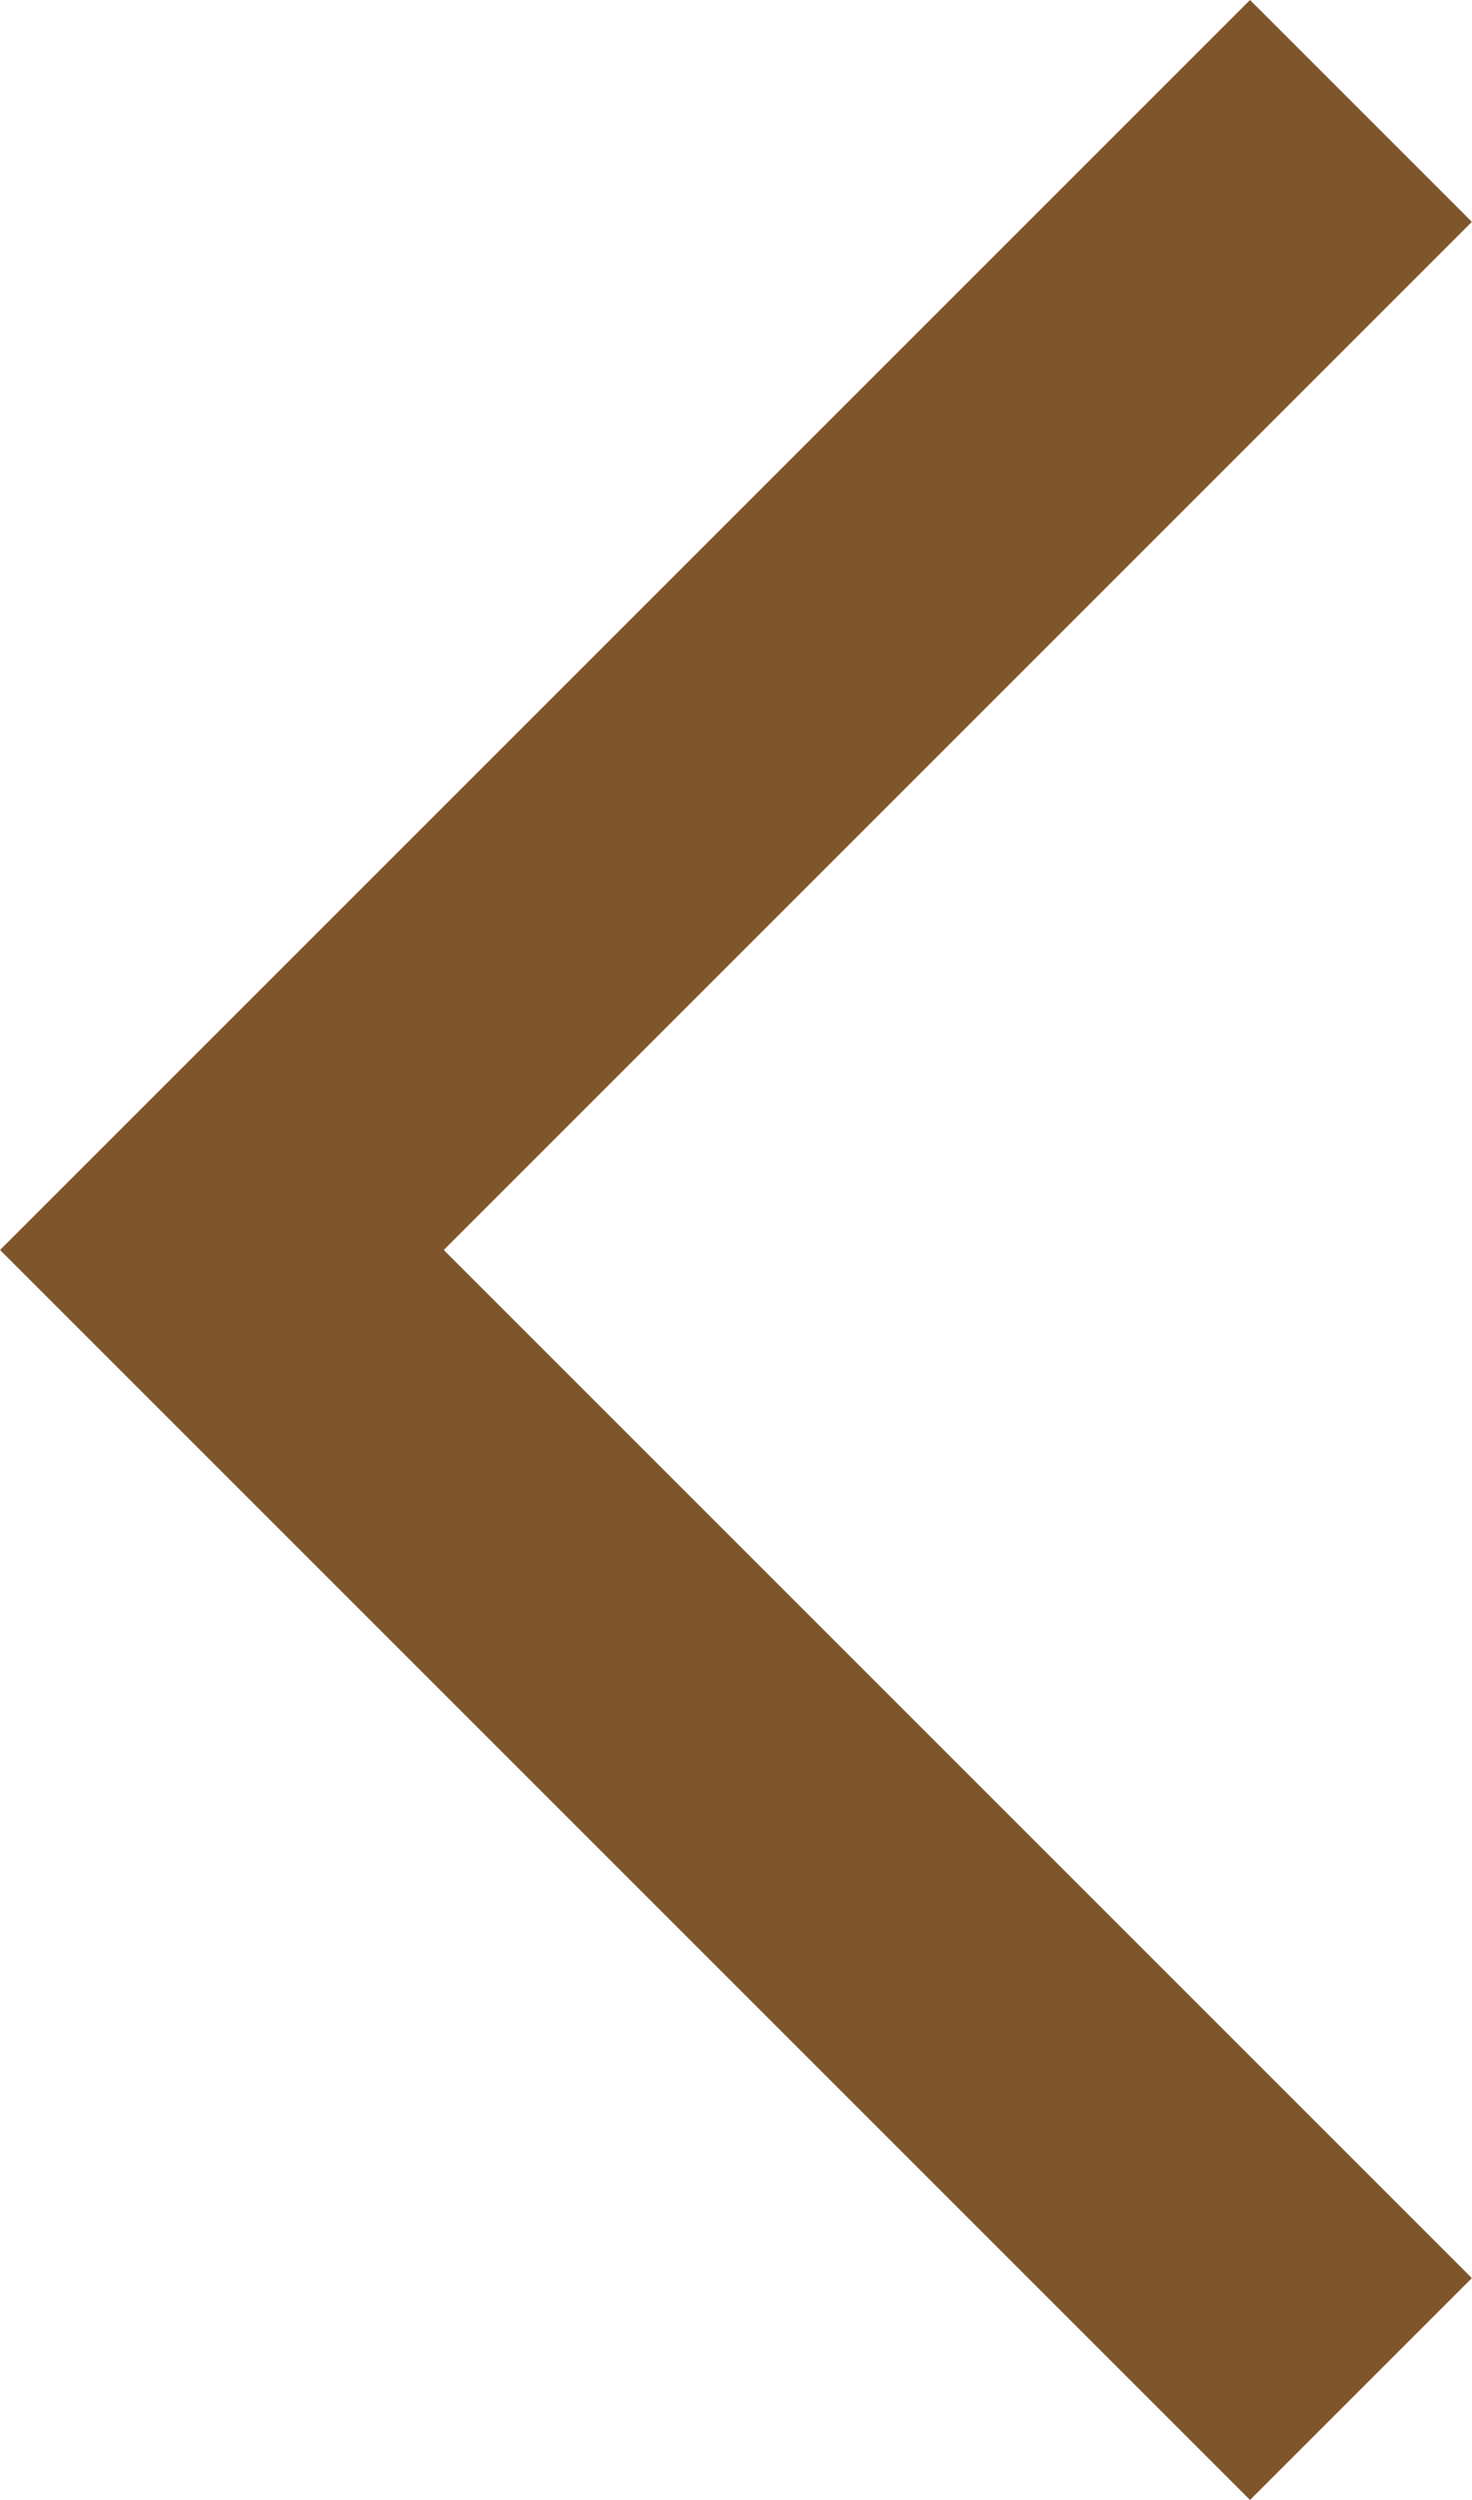
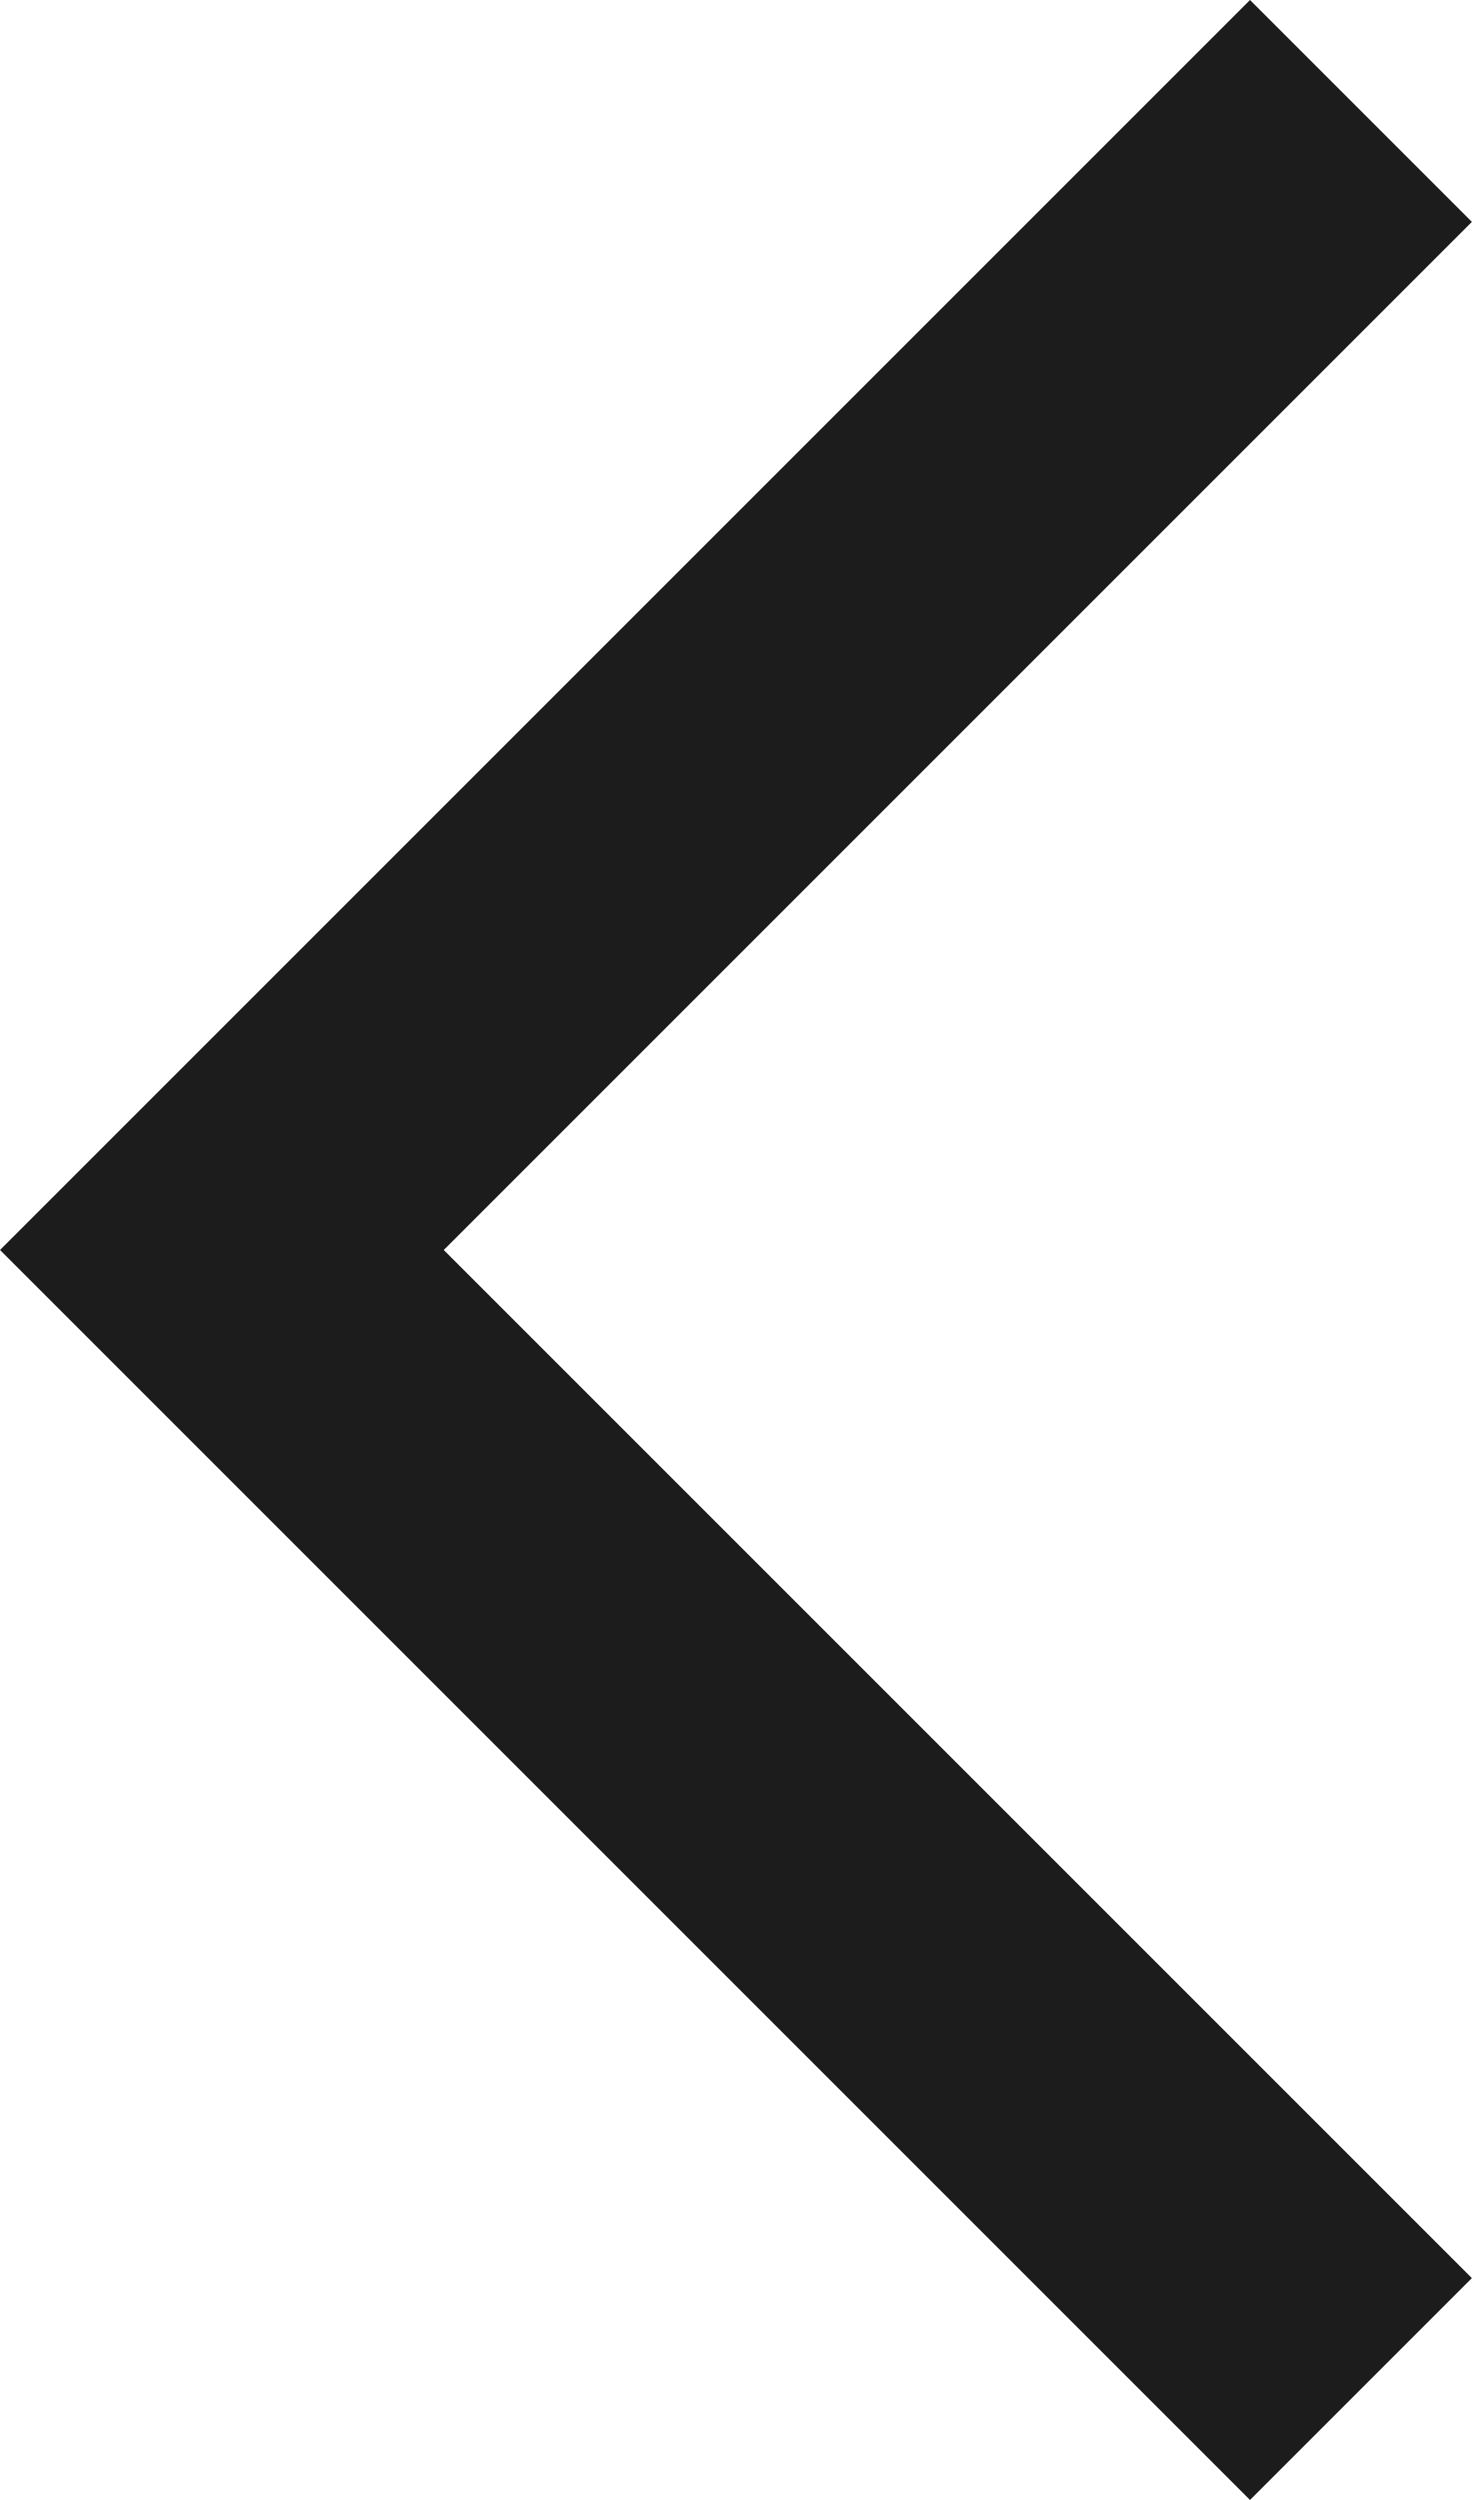
<svg xmlns="http://www.w3.org/2000/svg" preserveAspectRatio="none" overflow="visible" style="display: block;" width="11.775" height="20" viewBox="0 0 11.775 20" fill="none">
  <g id="Container">
-     <path id="Icon" d="M10 20L0 10L10 0L11.775 1.775L3.55 10L11.775 18.225L10 20V20" fill="#7F562B" />
+     <path id="Icon" d="M10 20L0 10L10 0L11.775 1.775L3.55 10L11.775 18.225L10 20V20" fill="#1C1C1C" />
  </g>
</svg>
